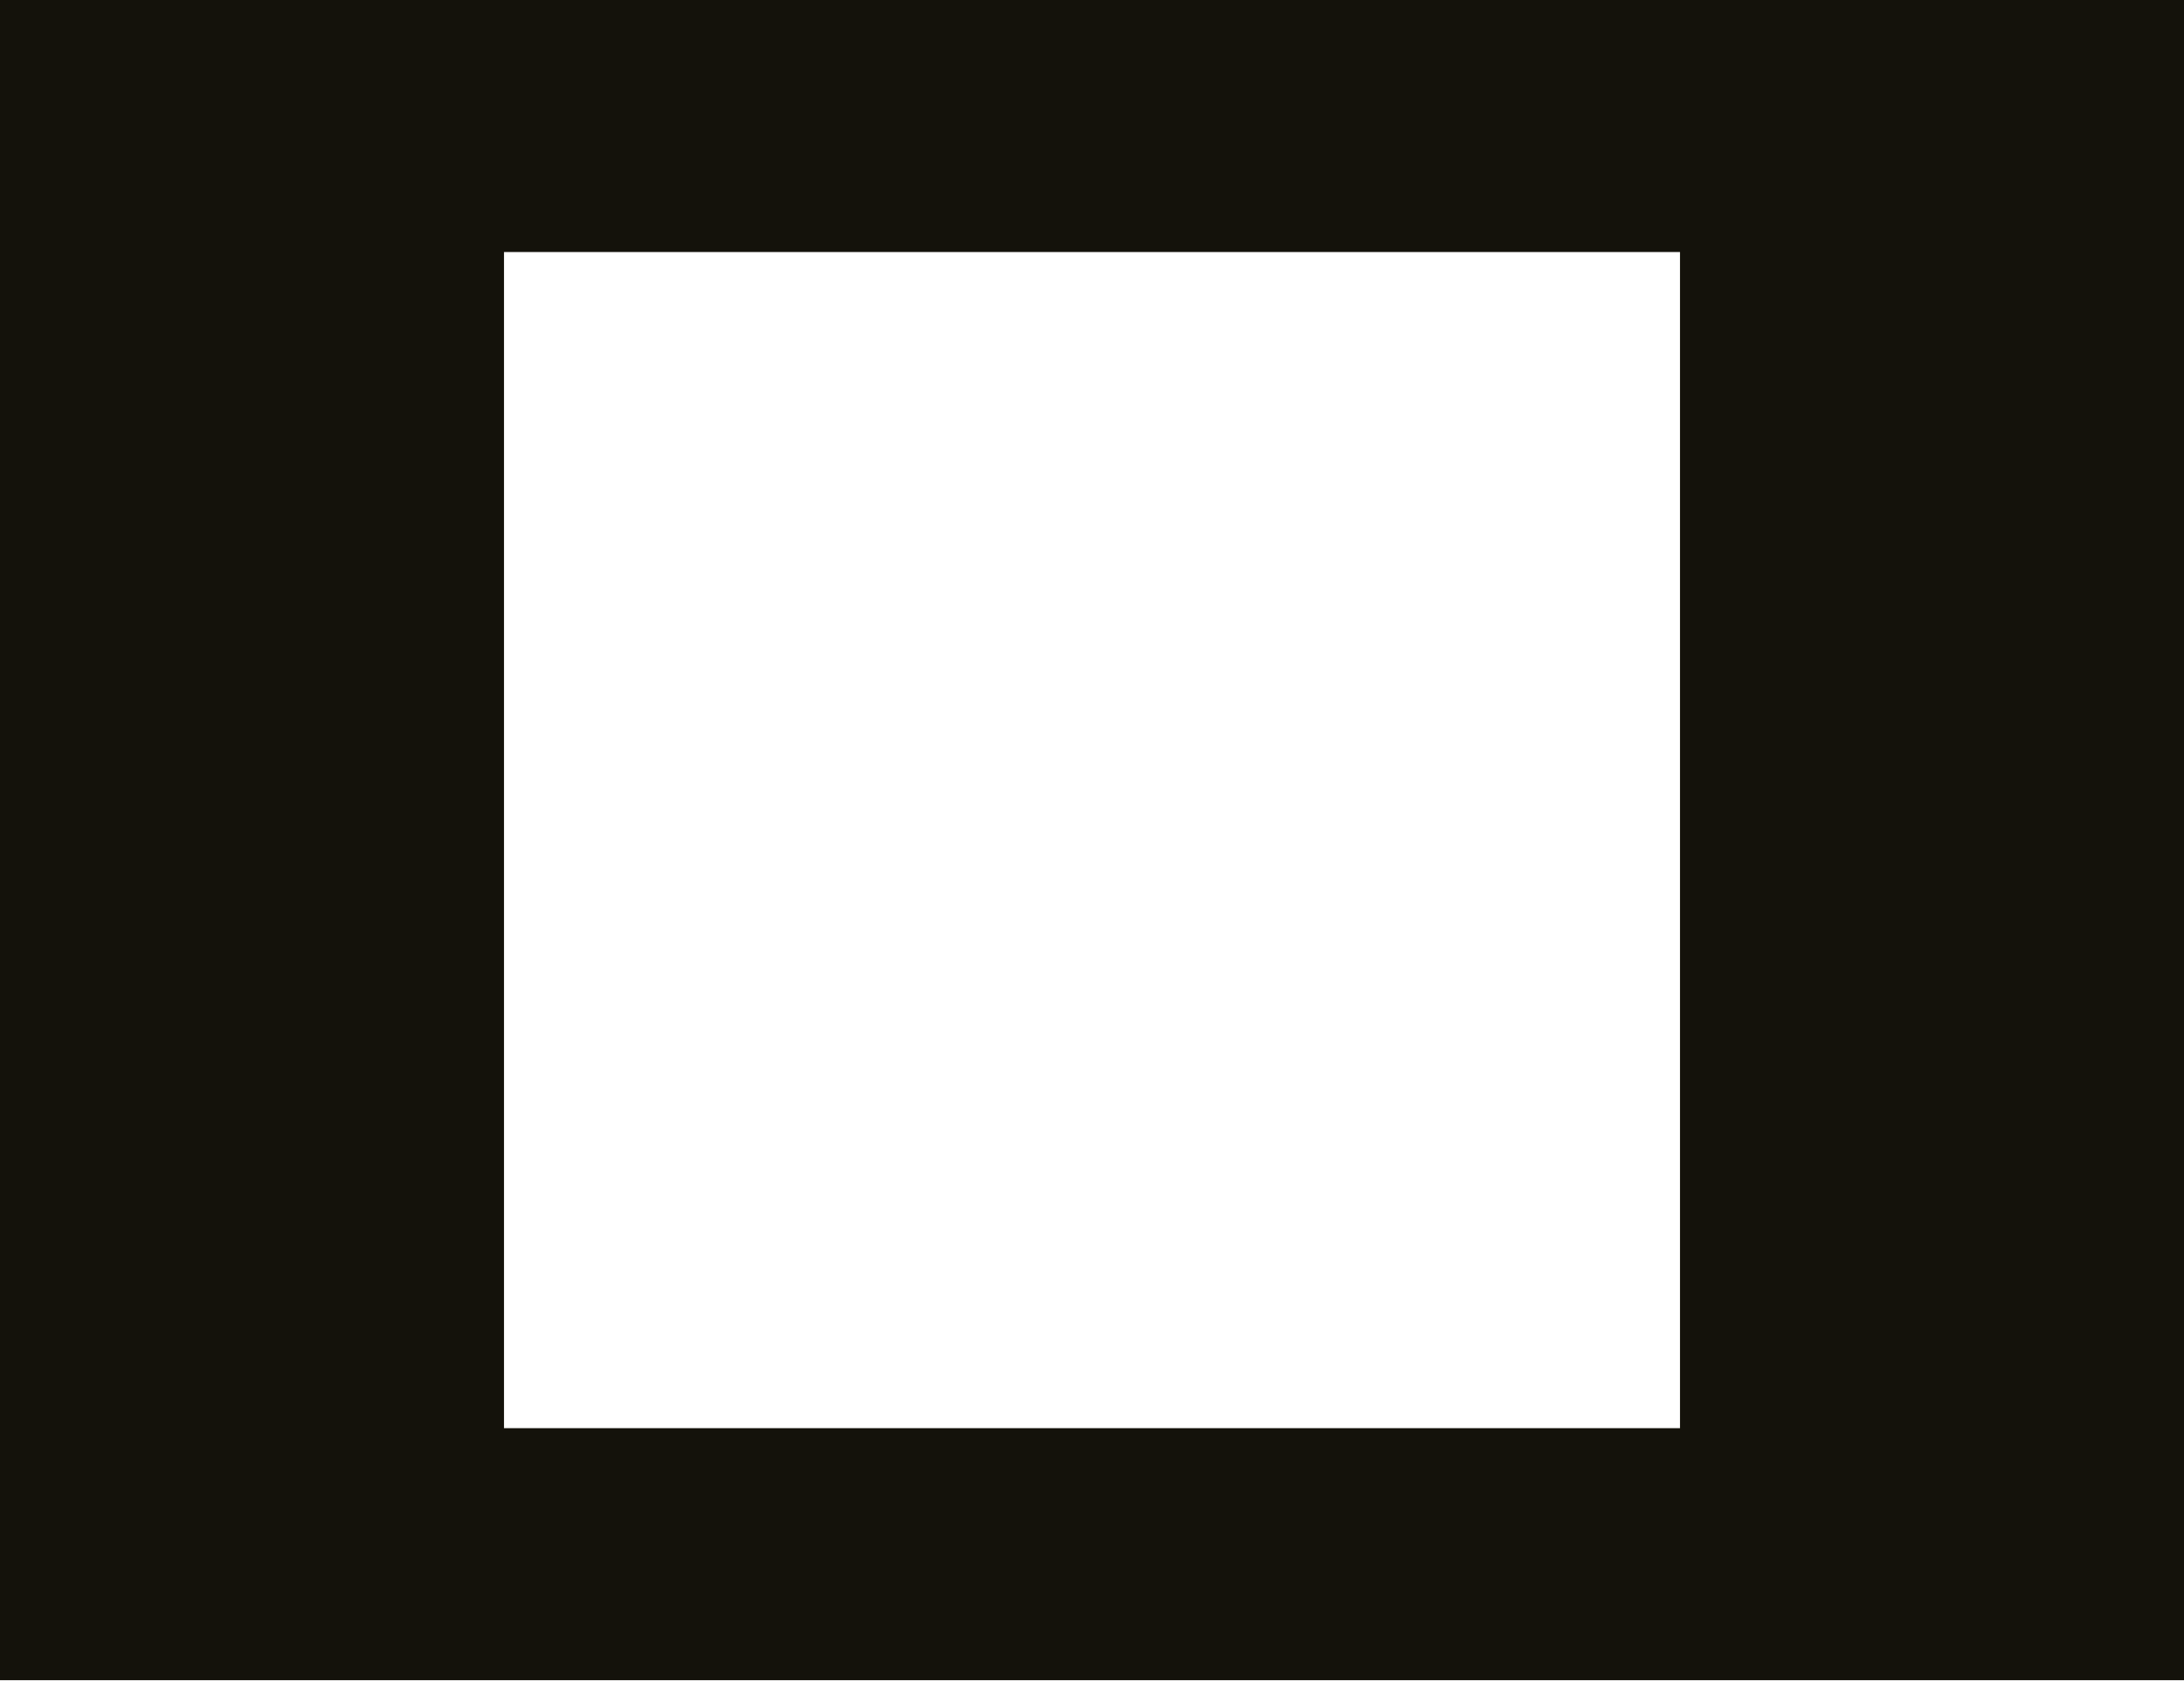
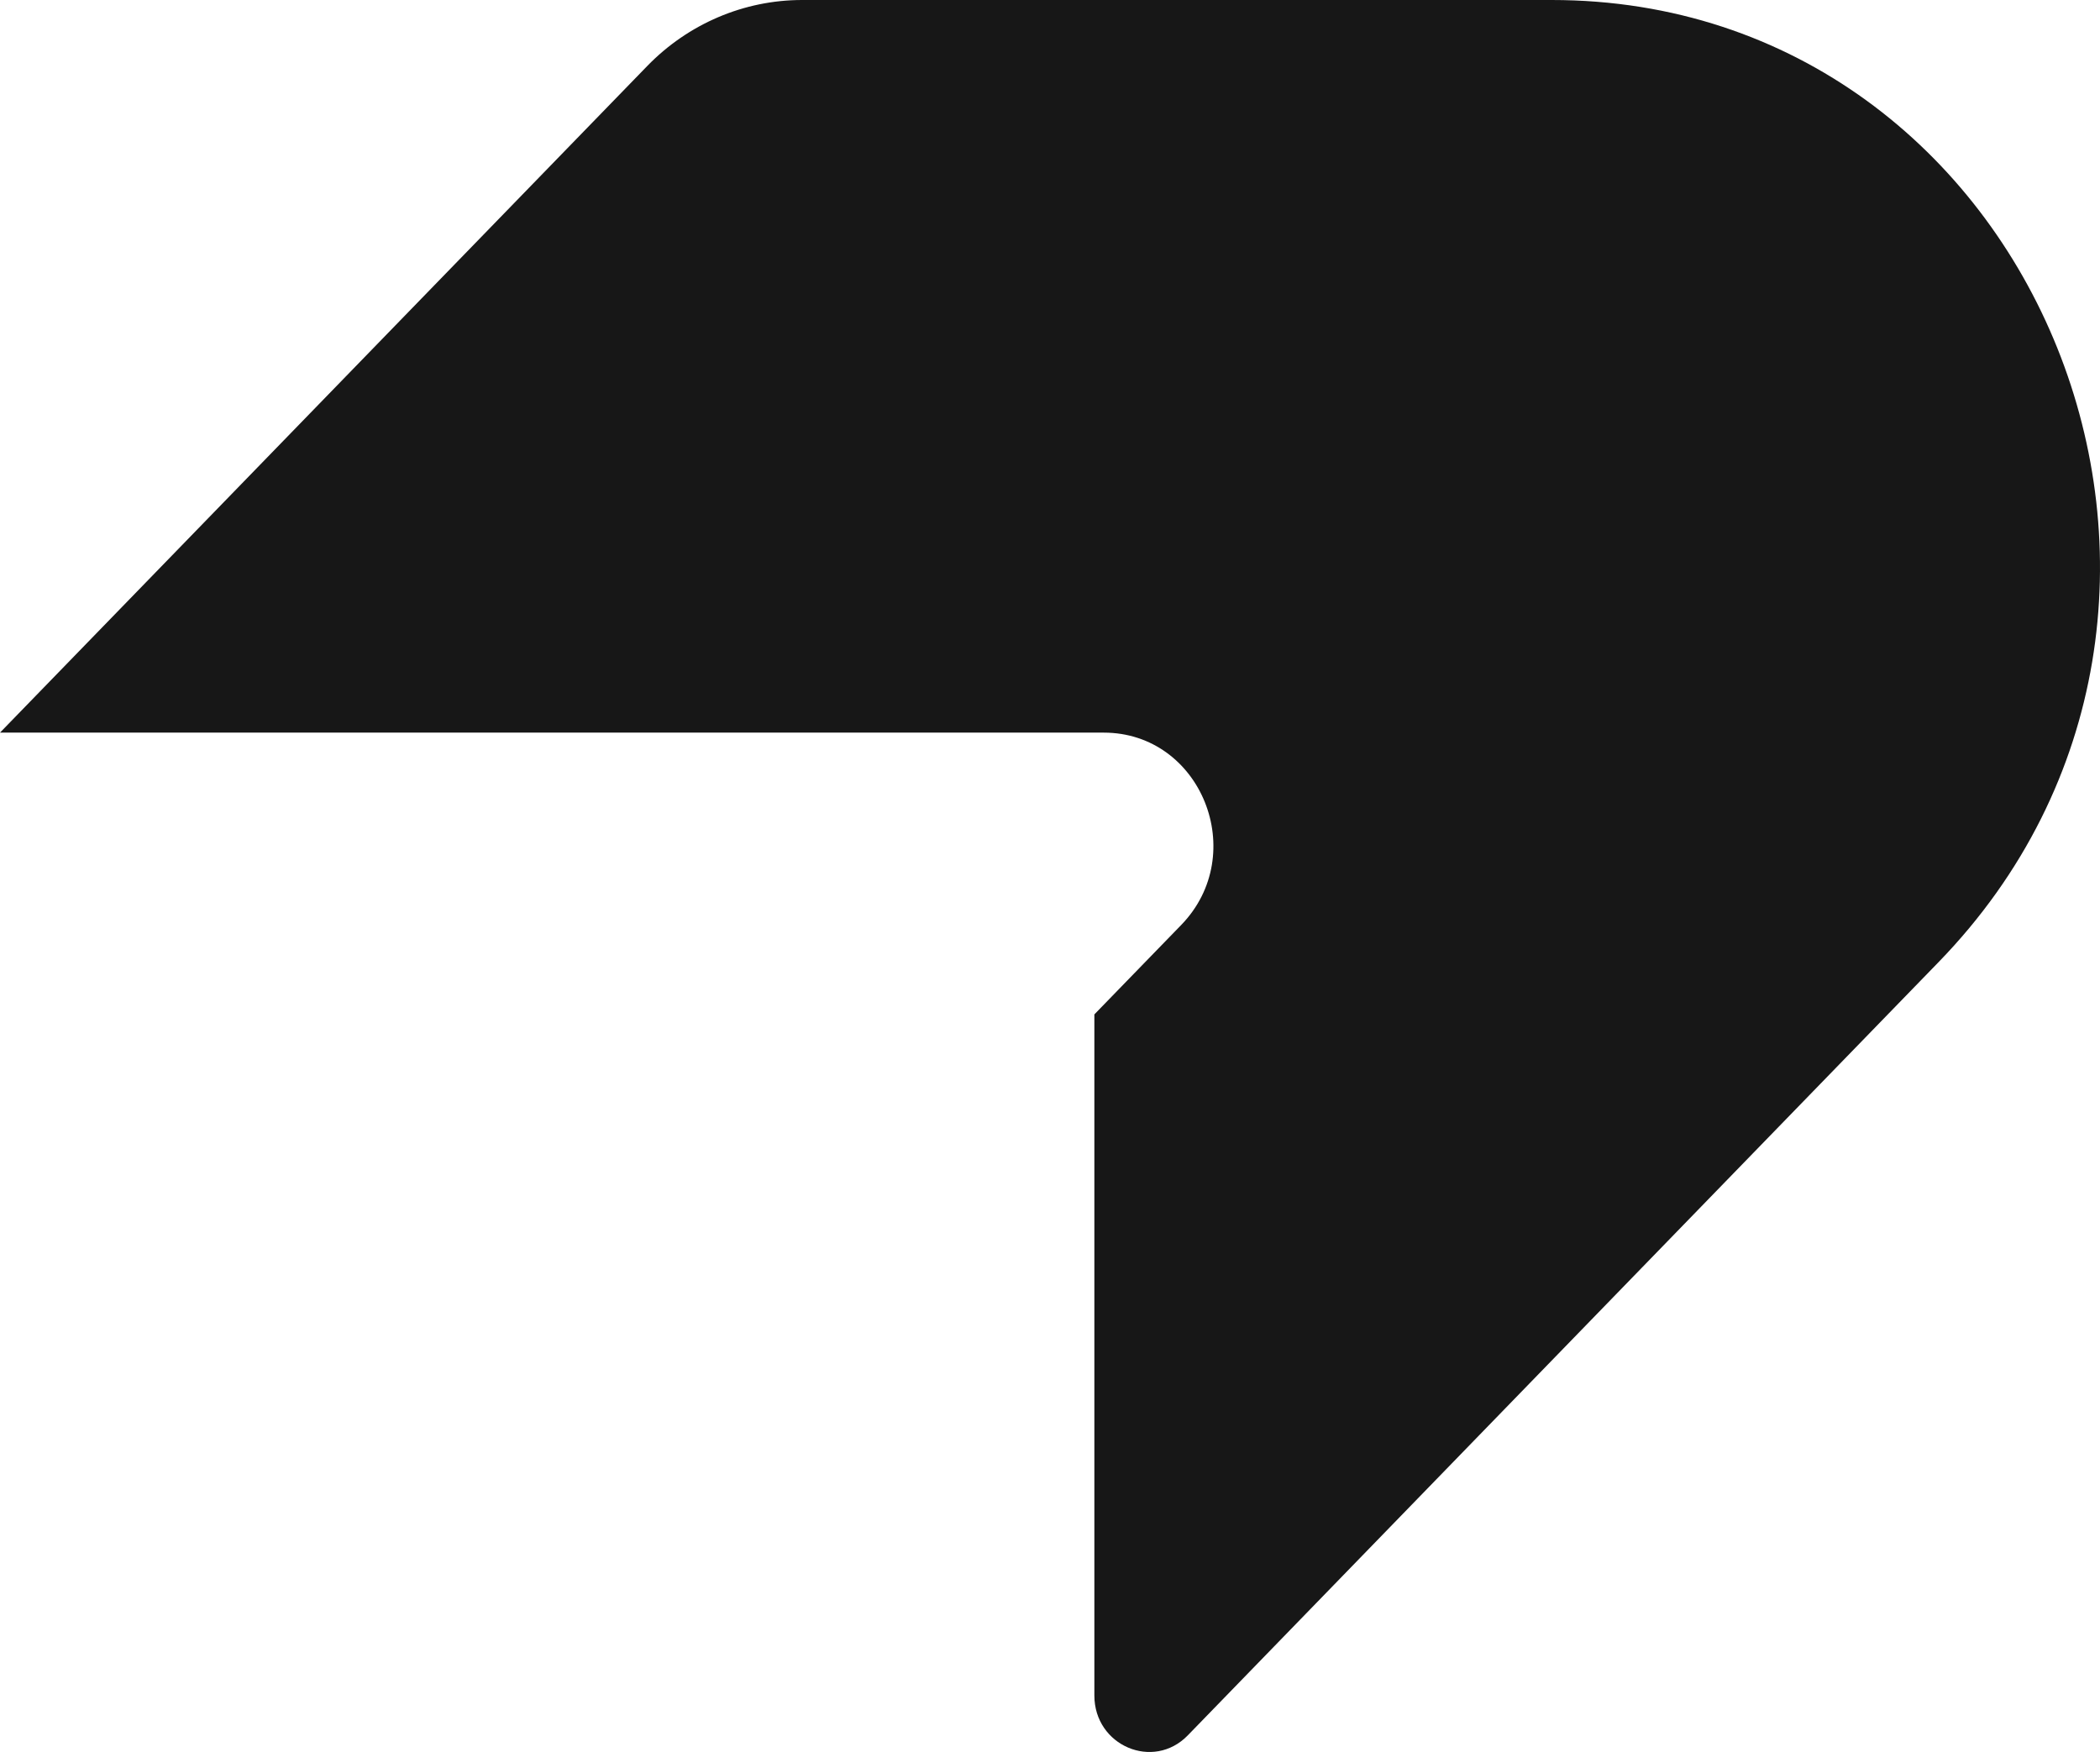
- <svg xmlns="http://www.w3.org/2000/svg" width="260" height="200" viewBox="0 0 260 200" fill="none">
-   <path fill-rule="evenodd" clip-rule="evenodd" d="M260 0V200H0V0H260ZM60 30V170H200V30H60Z" fill="#14120B" />
+ <svg xmlns="http://www.w3.org/2000/svg" width="157" height="131" viewBox="0 0 157 131" fill="none">
+   <path d="M48.388 4.937C51.457 1.776 55.625 0 59.965 0C79.49 0 97.89 9.85155e-06 116.011 4.59782e-05C152.456 0 170.707 45.389 144.936 71.935L88.801 129.757C86.224 132.412 81.817 130.532 81.817 126.778V75.849L88.305 69.167C93.459 63.858 89.808 54.78 82.519 54.78H0L48.388 4.937Z" fill="#171717" />
</svg>
